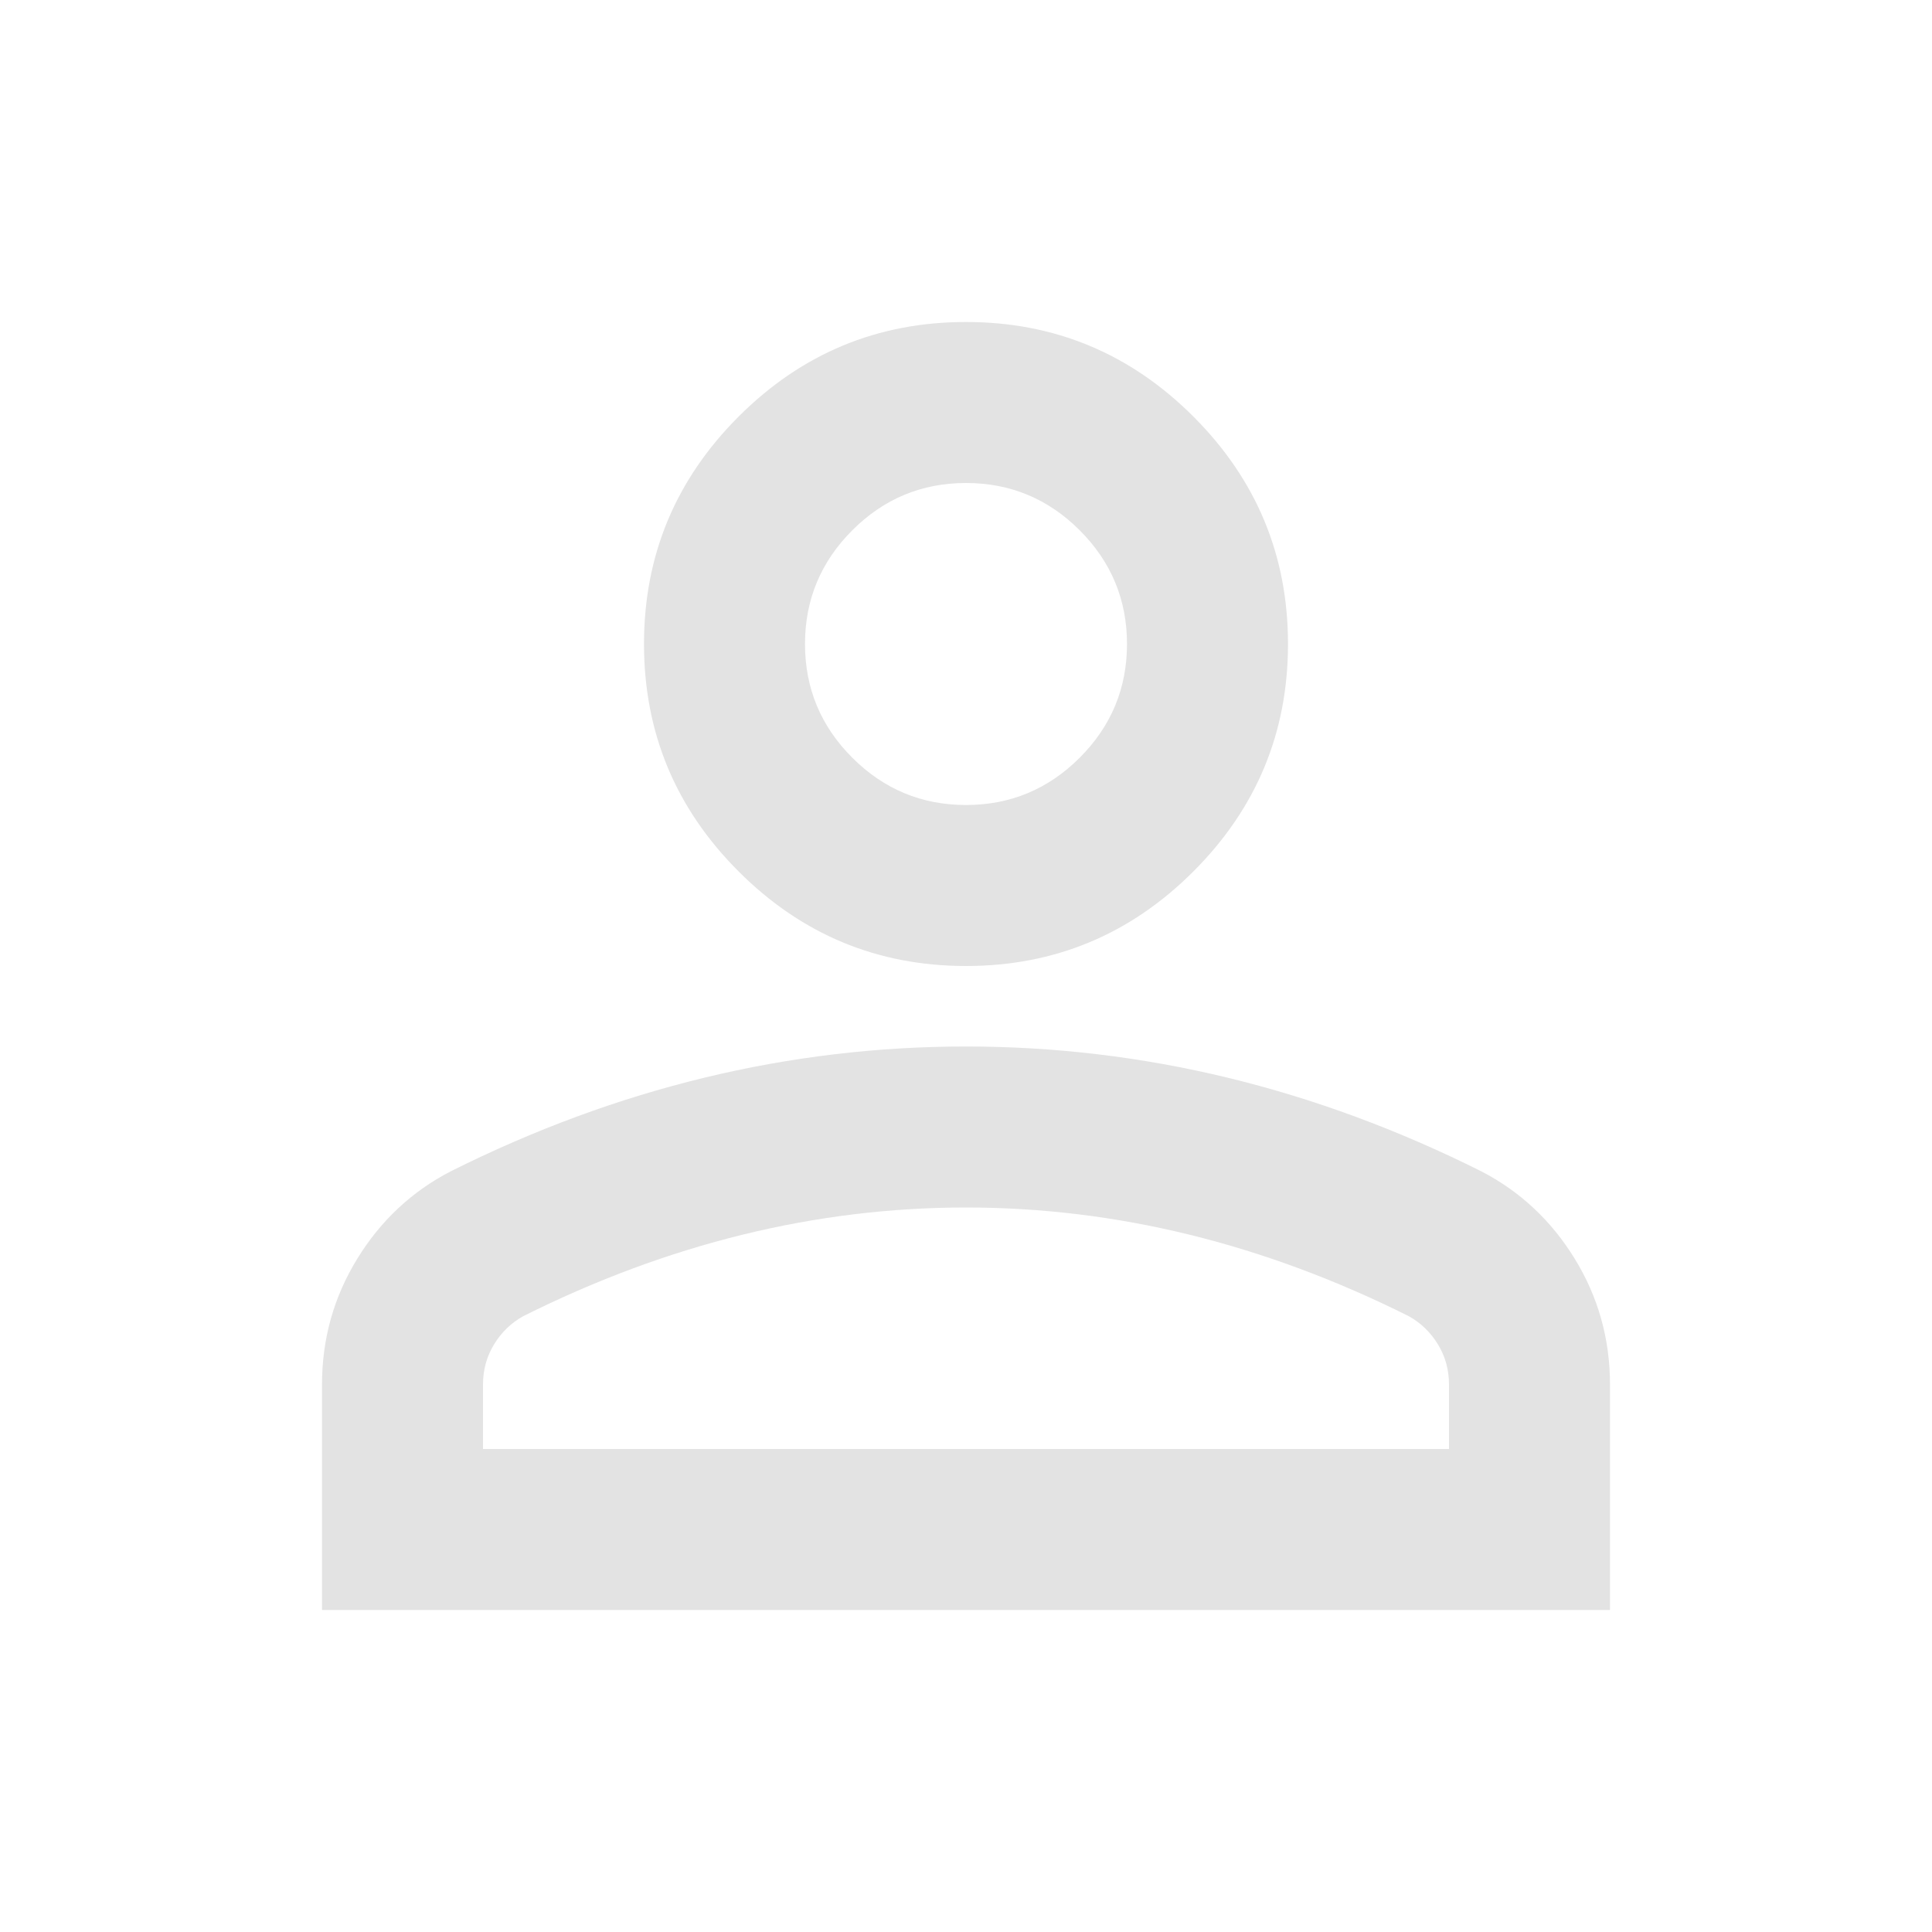
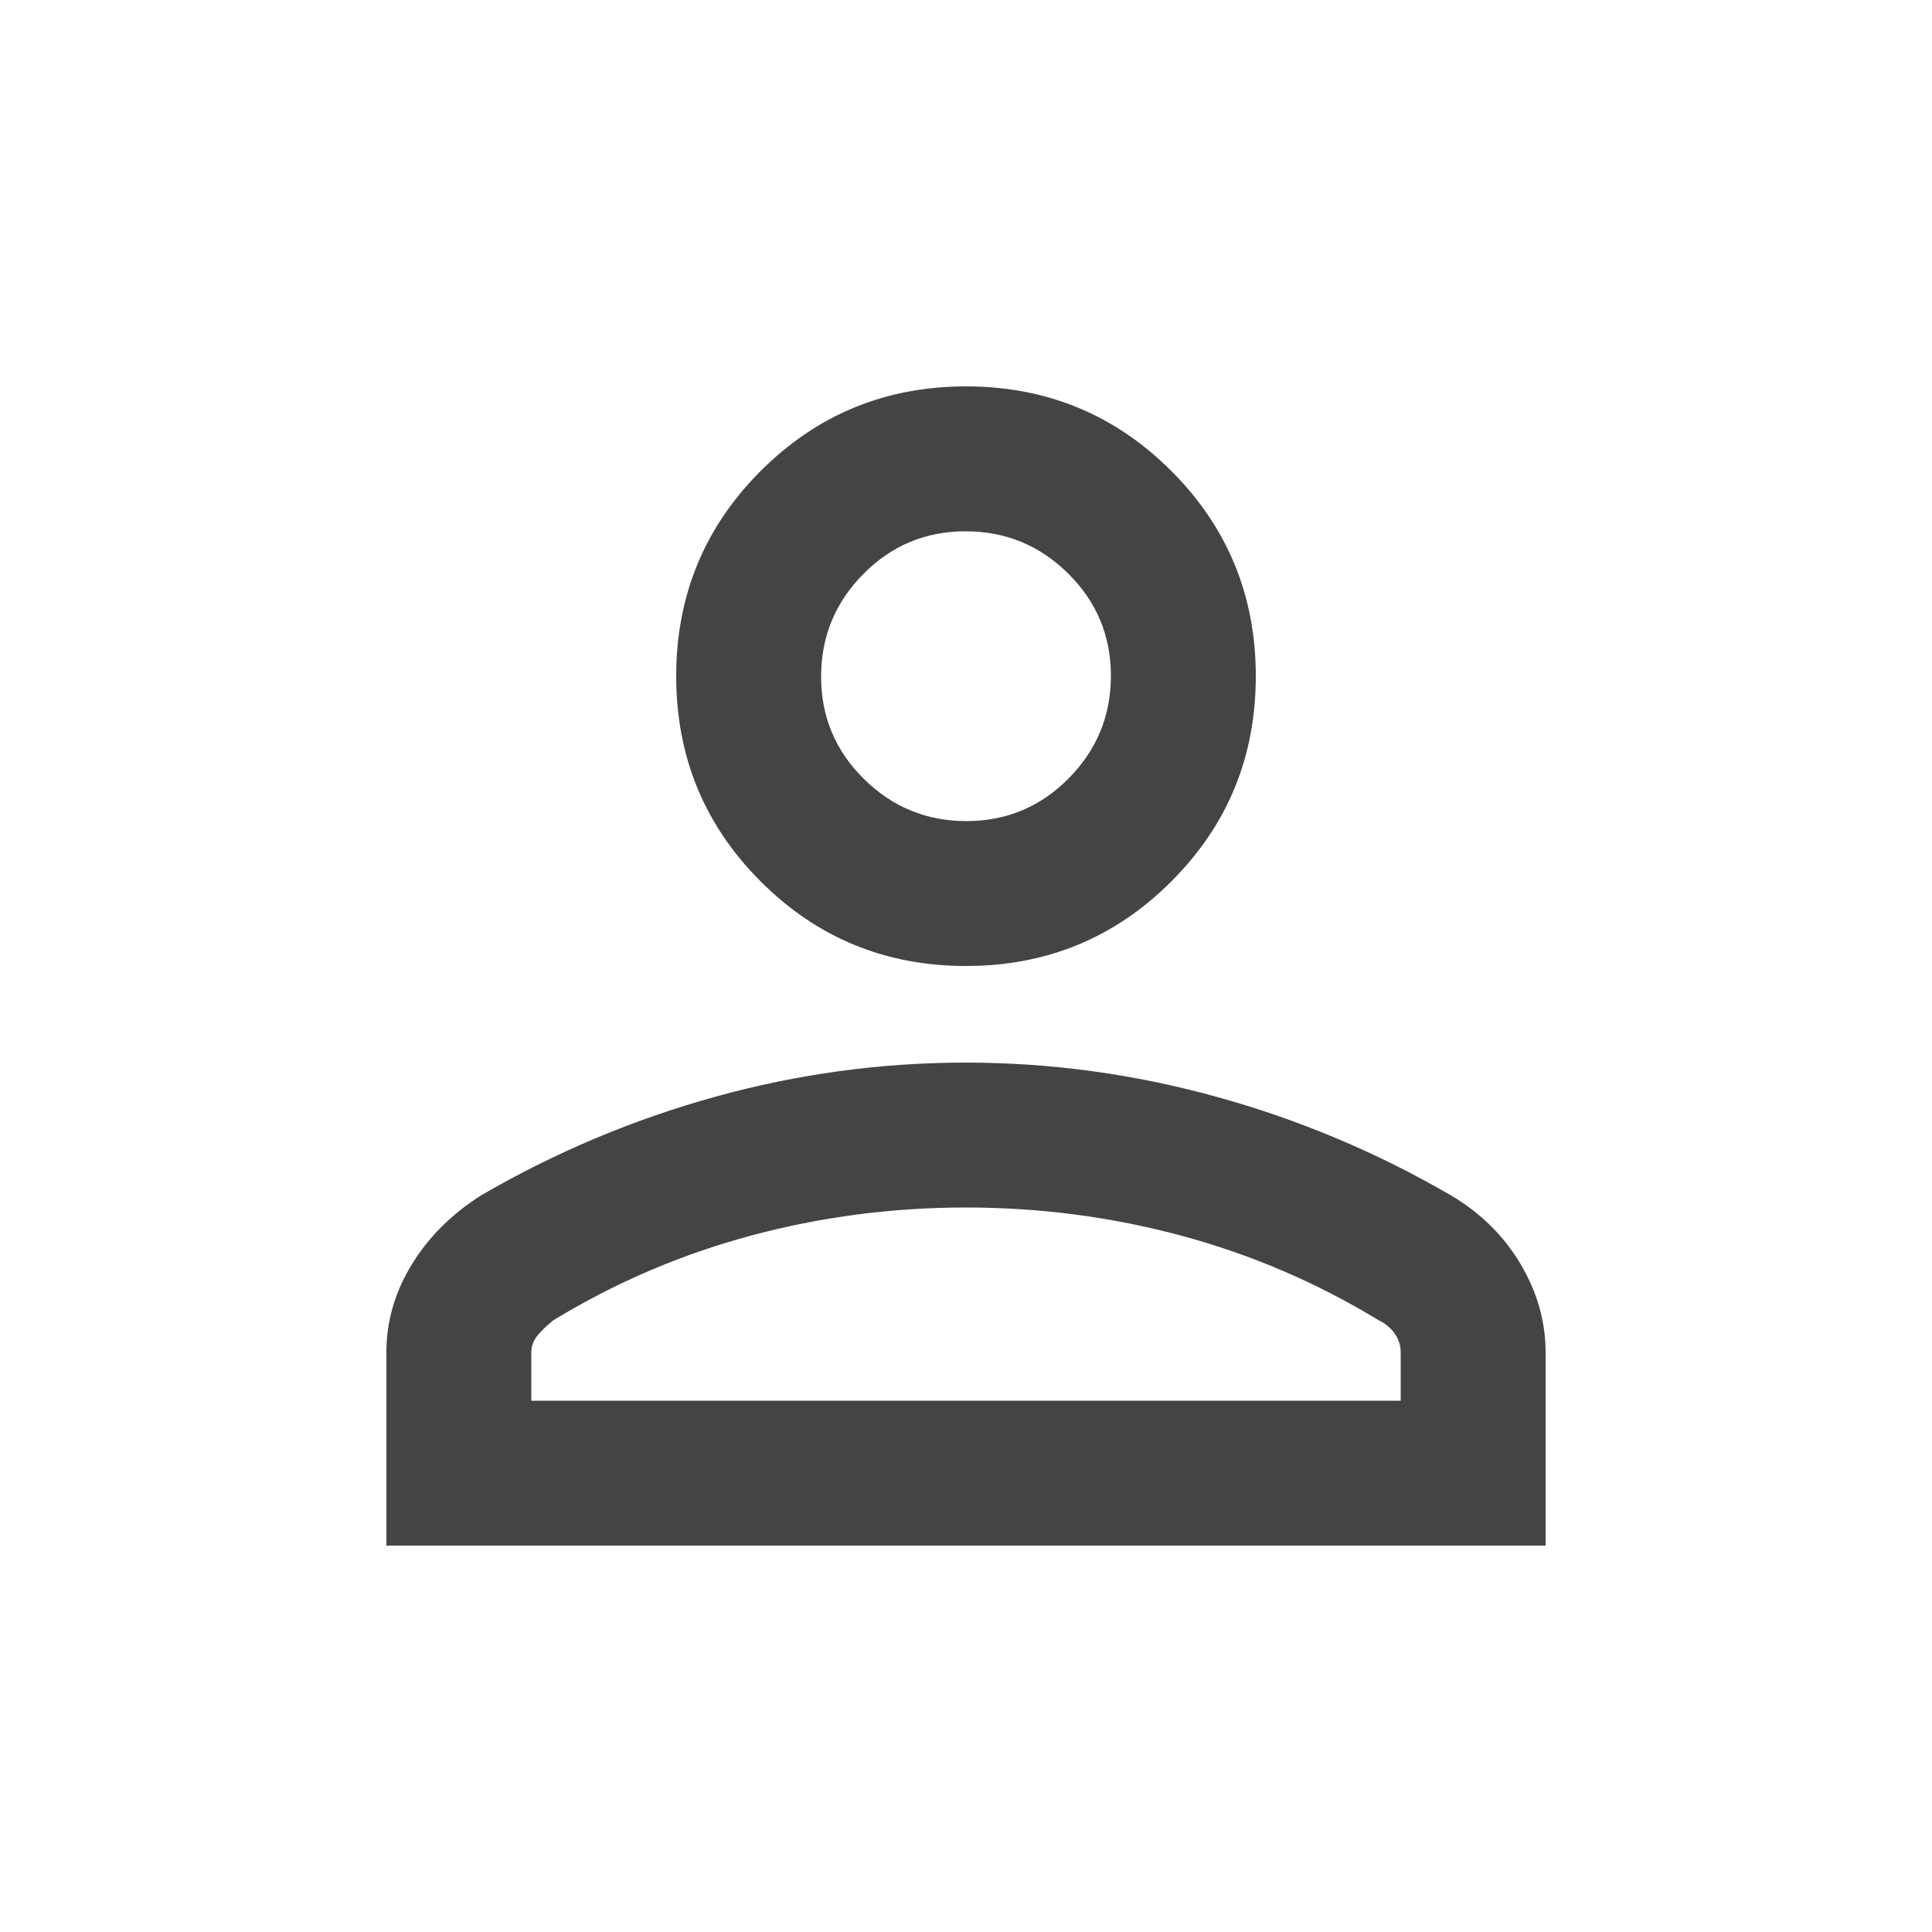
- <svg xmlns="http://www.w3.org/2000/svg" height="24px" viewBox="0 -960 960 960" width="24px" fill="#e3e3e3">
-   <path d="M480-480q-66 0-113-47t-47-113q0-66 47-113t113-47q66 0 113 47t47 113q0 66-47 113t-113 47ZM160-160v-112q0-34 17.5-62.5T224-378q62-31 126-46.5T480-440q66 0 130 15.5T736-378q29 15 46.5 43.5T800-272v112H160Zm80-80h480v-32q0-11-5.5-20T700-306q-54-27-109-40.5T480-360q-56 0-111 13.5T260-306q-9 5-14.5 14t-5.5 20v32Zm240-320q33 0 56.5-23.5T560-640q0-33-23.5-56.5T480-720q-33 0-56.5 23.5T400-640q0 33 23.5 56.5T480-560Zm0-80Zm0 400Z" />
+ <svg xmlns="http://www.w3.org/2000/svg" height="20px" viewBox="0 -960 960 960" width="20px" fill="#444444">
+   <path d="M378-522q-42-42-42-102t42-102q42-42 102-42t102 42q42 42 42 102t-42 102q-42 42-102 42t-102-42ZM192-192v-96q0-23 12.5-43.5T239-366q55-32 116.29-49 61.29-17 124.5-17t124.71 17Q666-398 721-366q22 13 34.5 34t12.5 44v96H192Zm72-72h432v-24q0-5.18-3.03-9.41-3.02-4.24-7.97-6.59-46-28-98-42t-107-14q-55 0-107 14t-98 42q-5 4-8 7.72-3 3.73-3 8.28v24Zm267-309.21q21-21.21 21-51T530.79-675q-21.21-21-51-21T429-674.79q-21 21.21-21 51T429.21-573q21.21 21 51 21T531-573.21ZM480-624Zm0 360Z" />
</svg>
